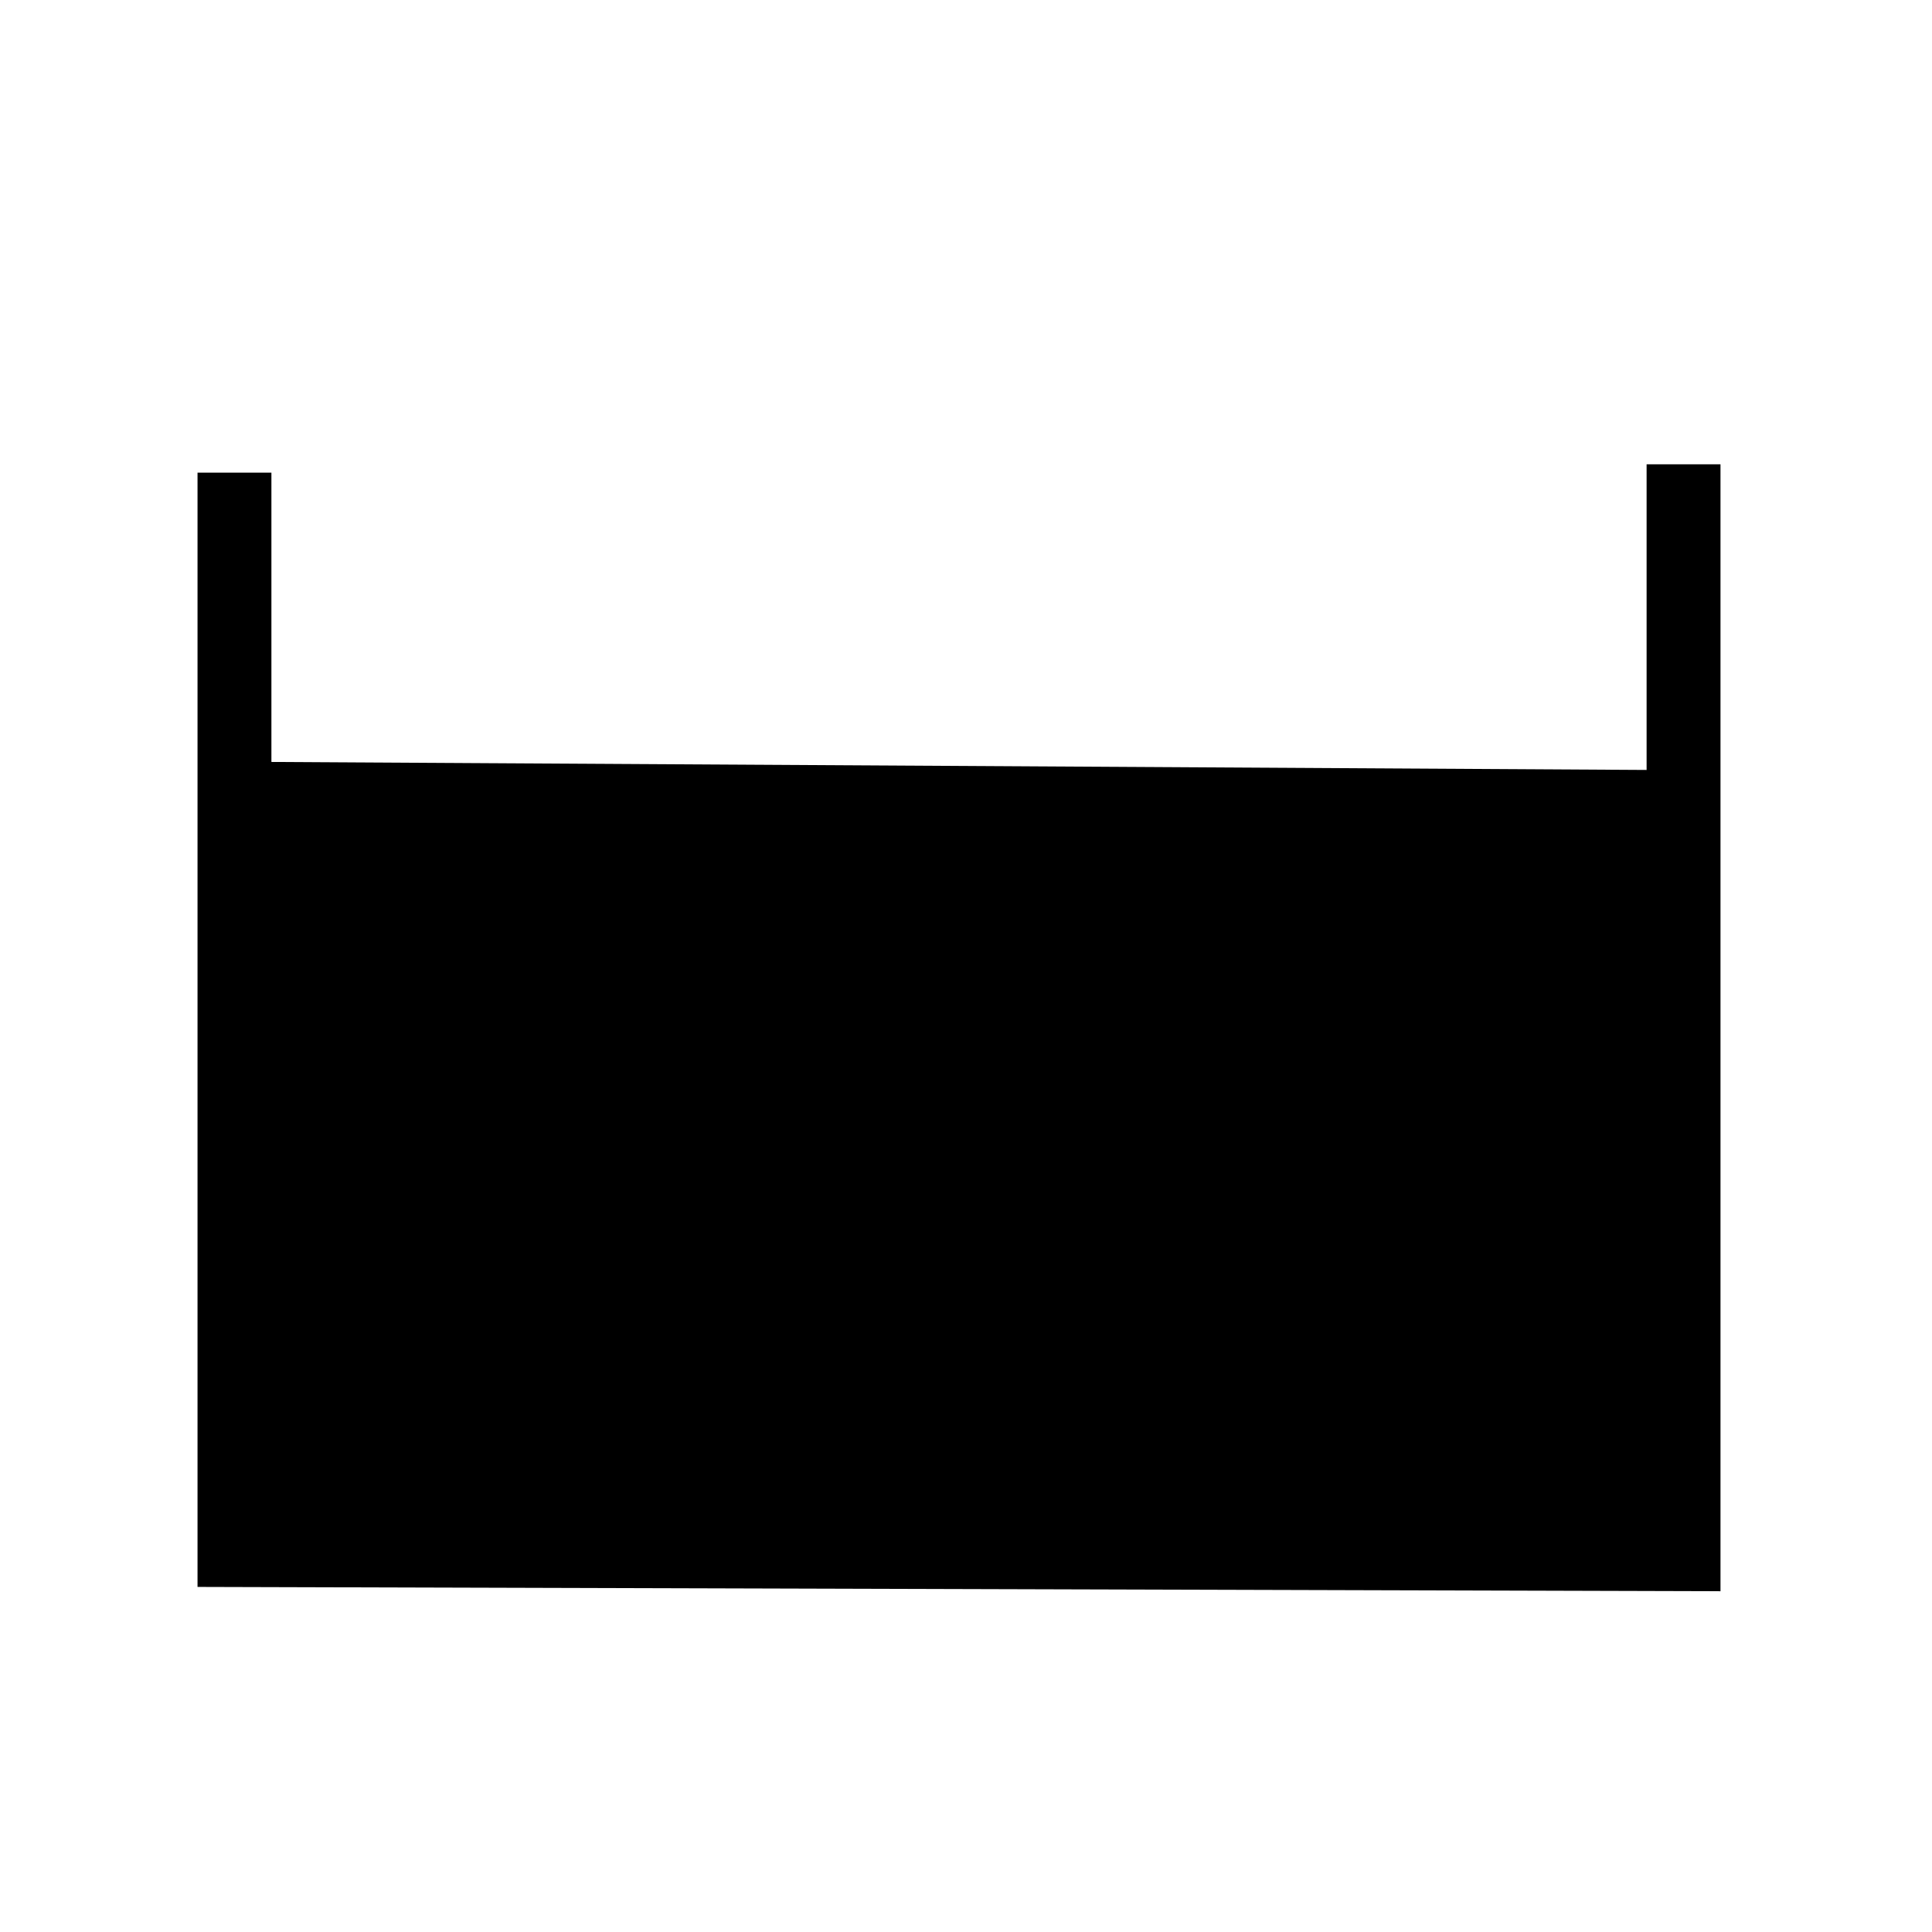
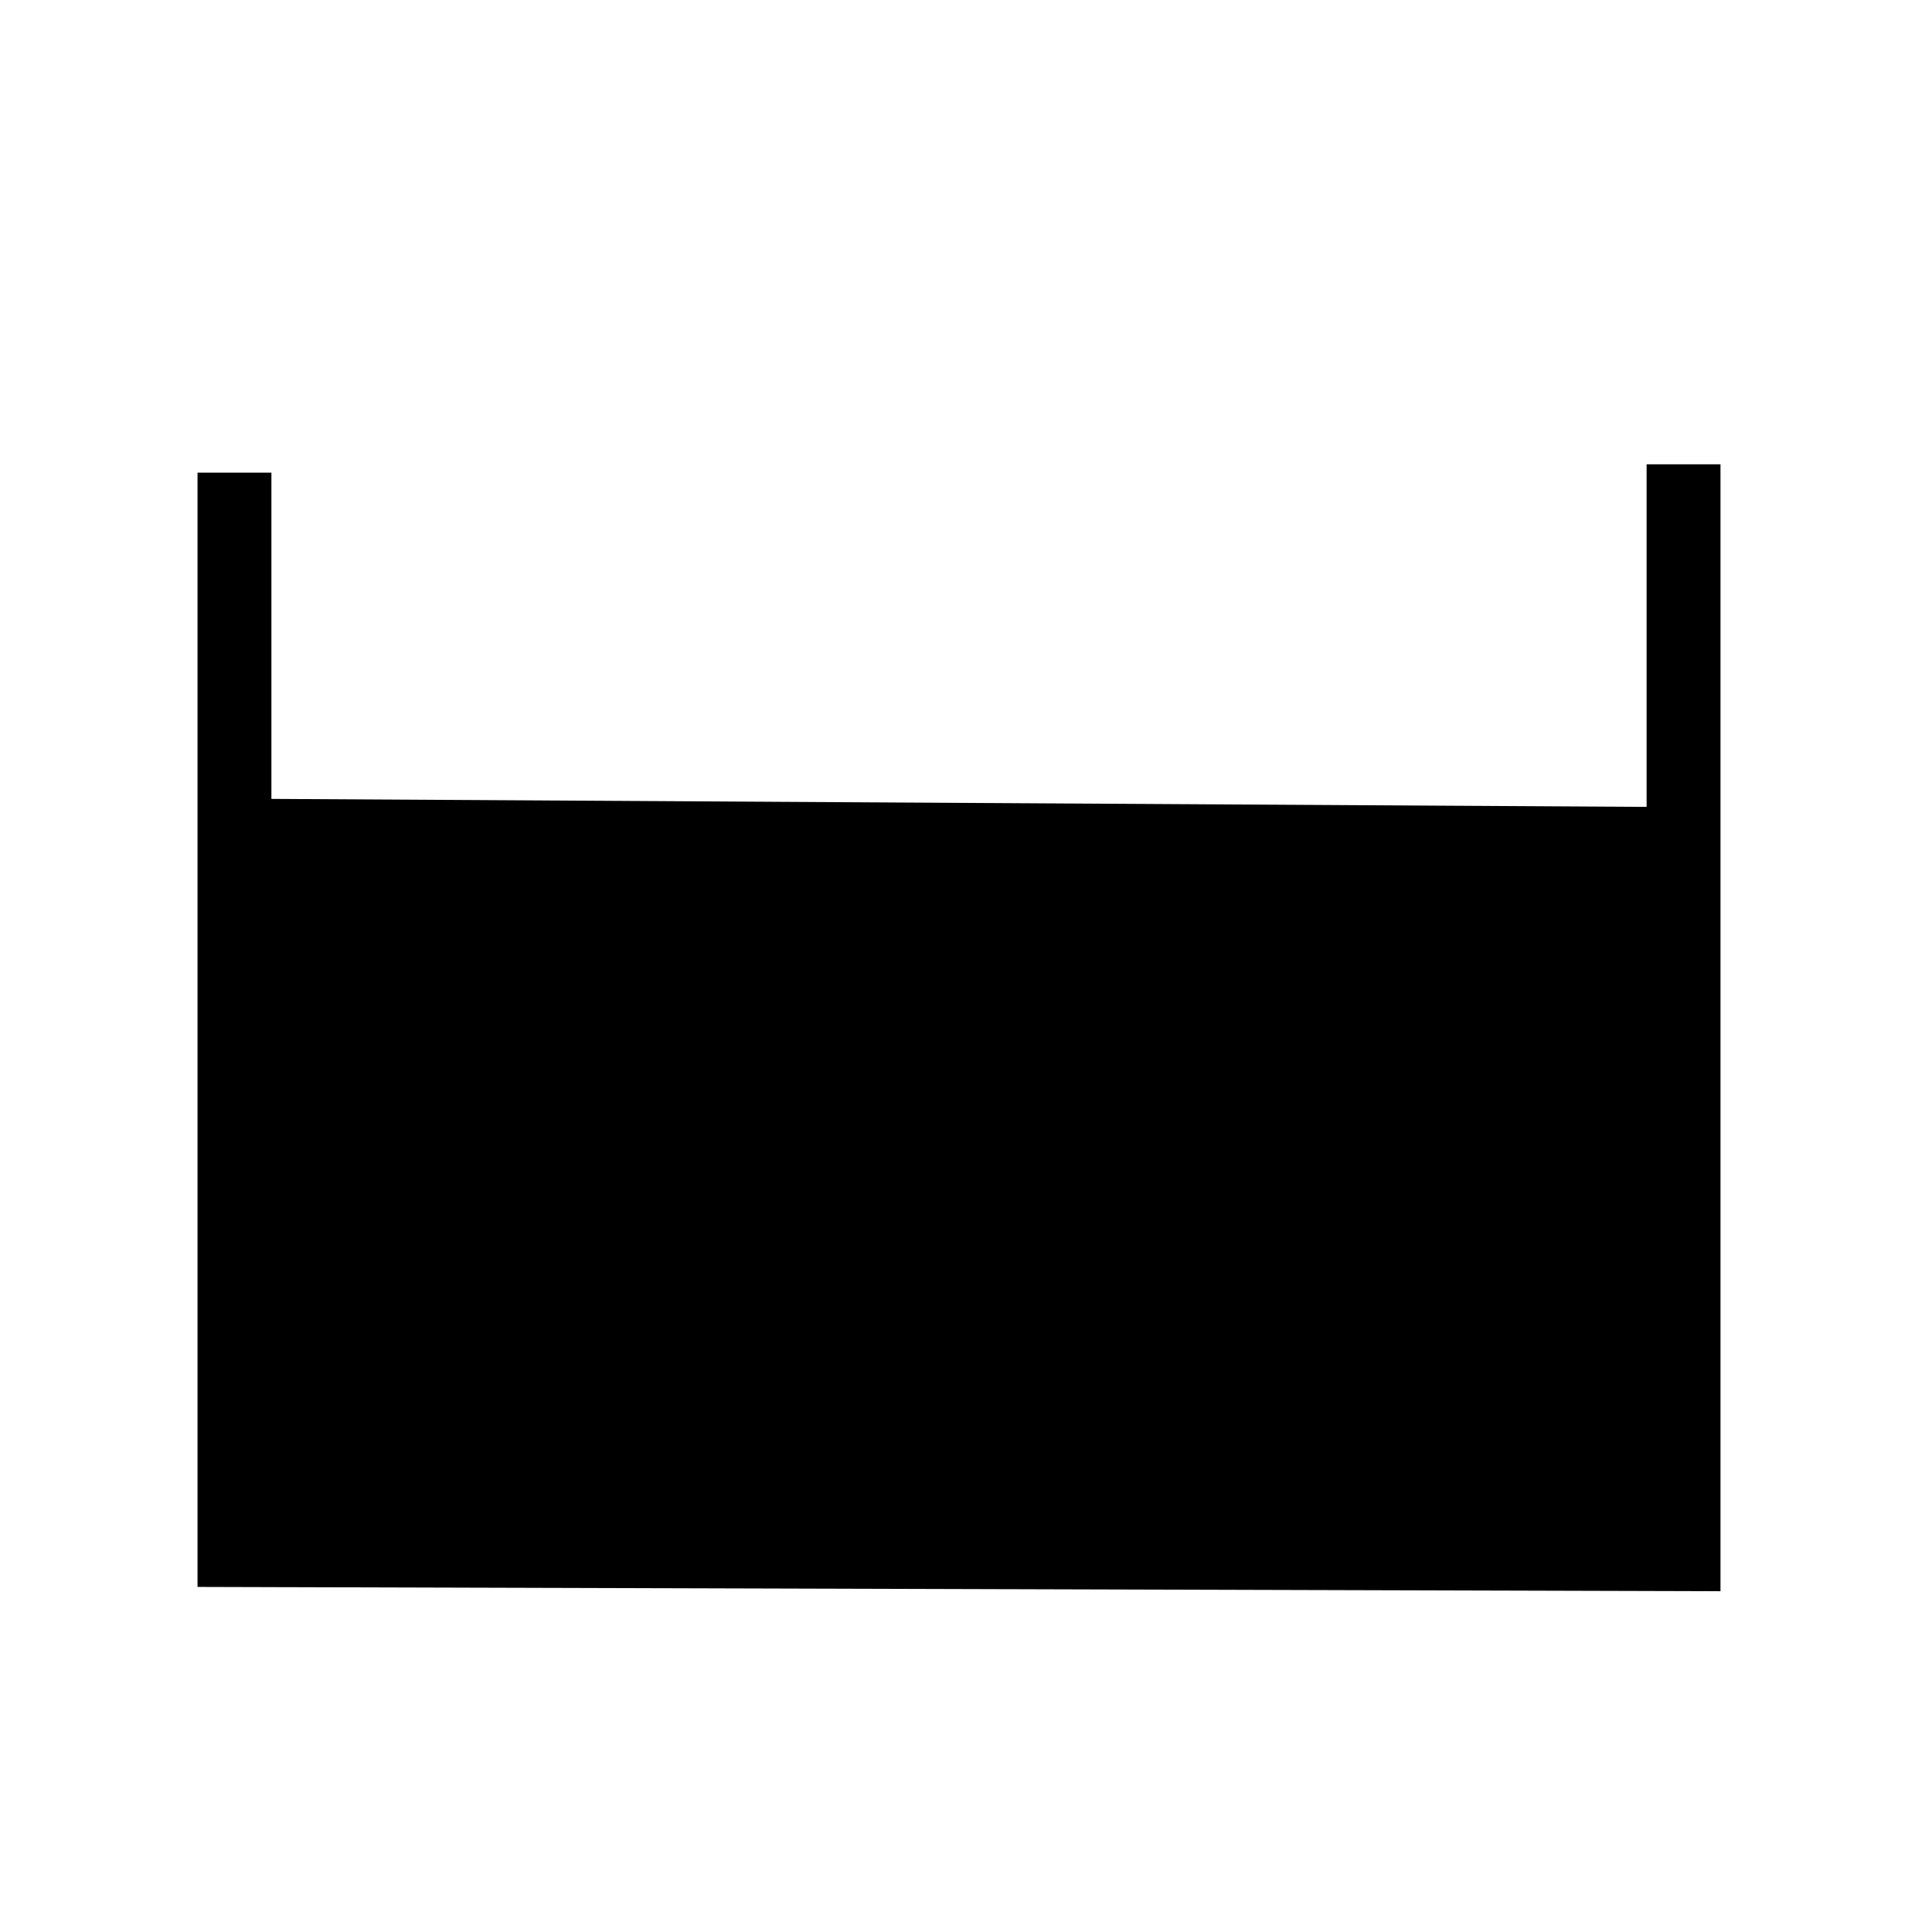
<svg xmlns="http://www.w3.org/2000/svg" version="1.1" id="svg3448" viewBox="0 0 25 25" height="25" width="25">
  <defs id="defs3450">
    </defs>
  <path style="fill:none;fill-rule:evenodd;stroke:#000000;stroke-width:0.956px;stroke-linecap:butt;stroke-linejoin:miter;stroke-opacity:1" d="m 3.034,6.116 0,13.942 18.751,0.053 0,-14.103" id="path3439" />
-   <path style="fill:#000000;fill-rule:evenodd;stroke:#000000;stroke-width:0.956px;stroke-linecap:butt;stroke-linejoin:miter;stroke-opacity:1" d="m 3.228,10.336 18.411,0.107 0,9.562 -18.411,-0.053 z" id="path3445" />
+   <path fill="param(fill) #000" stroke="param(outline) #FFF" stroke-width="param(outline-width) 1" size="param(size) 0.5" d="m 3.228,10.336 18.411,0.107 0,9.562 -18.411,-0.053 z" id="path3445" />
</svg>
